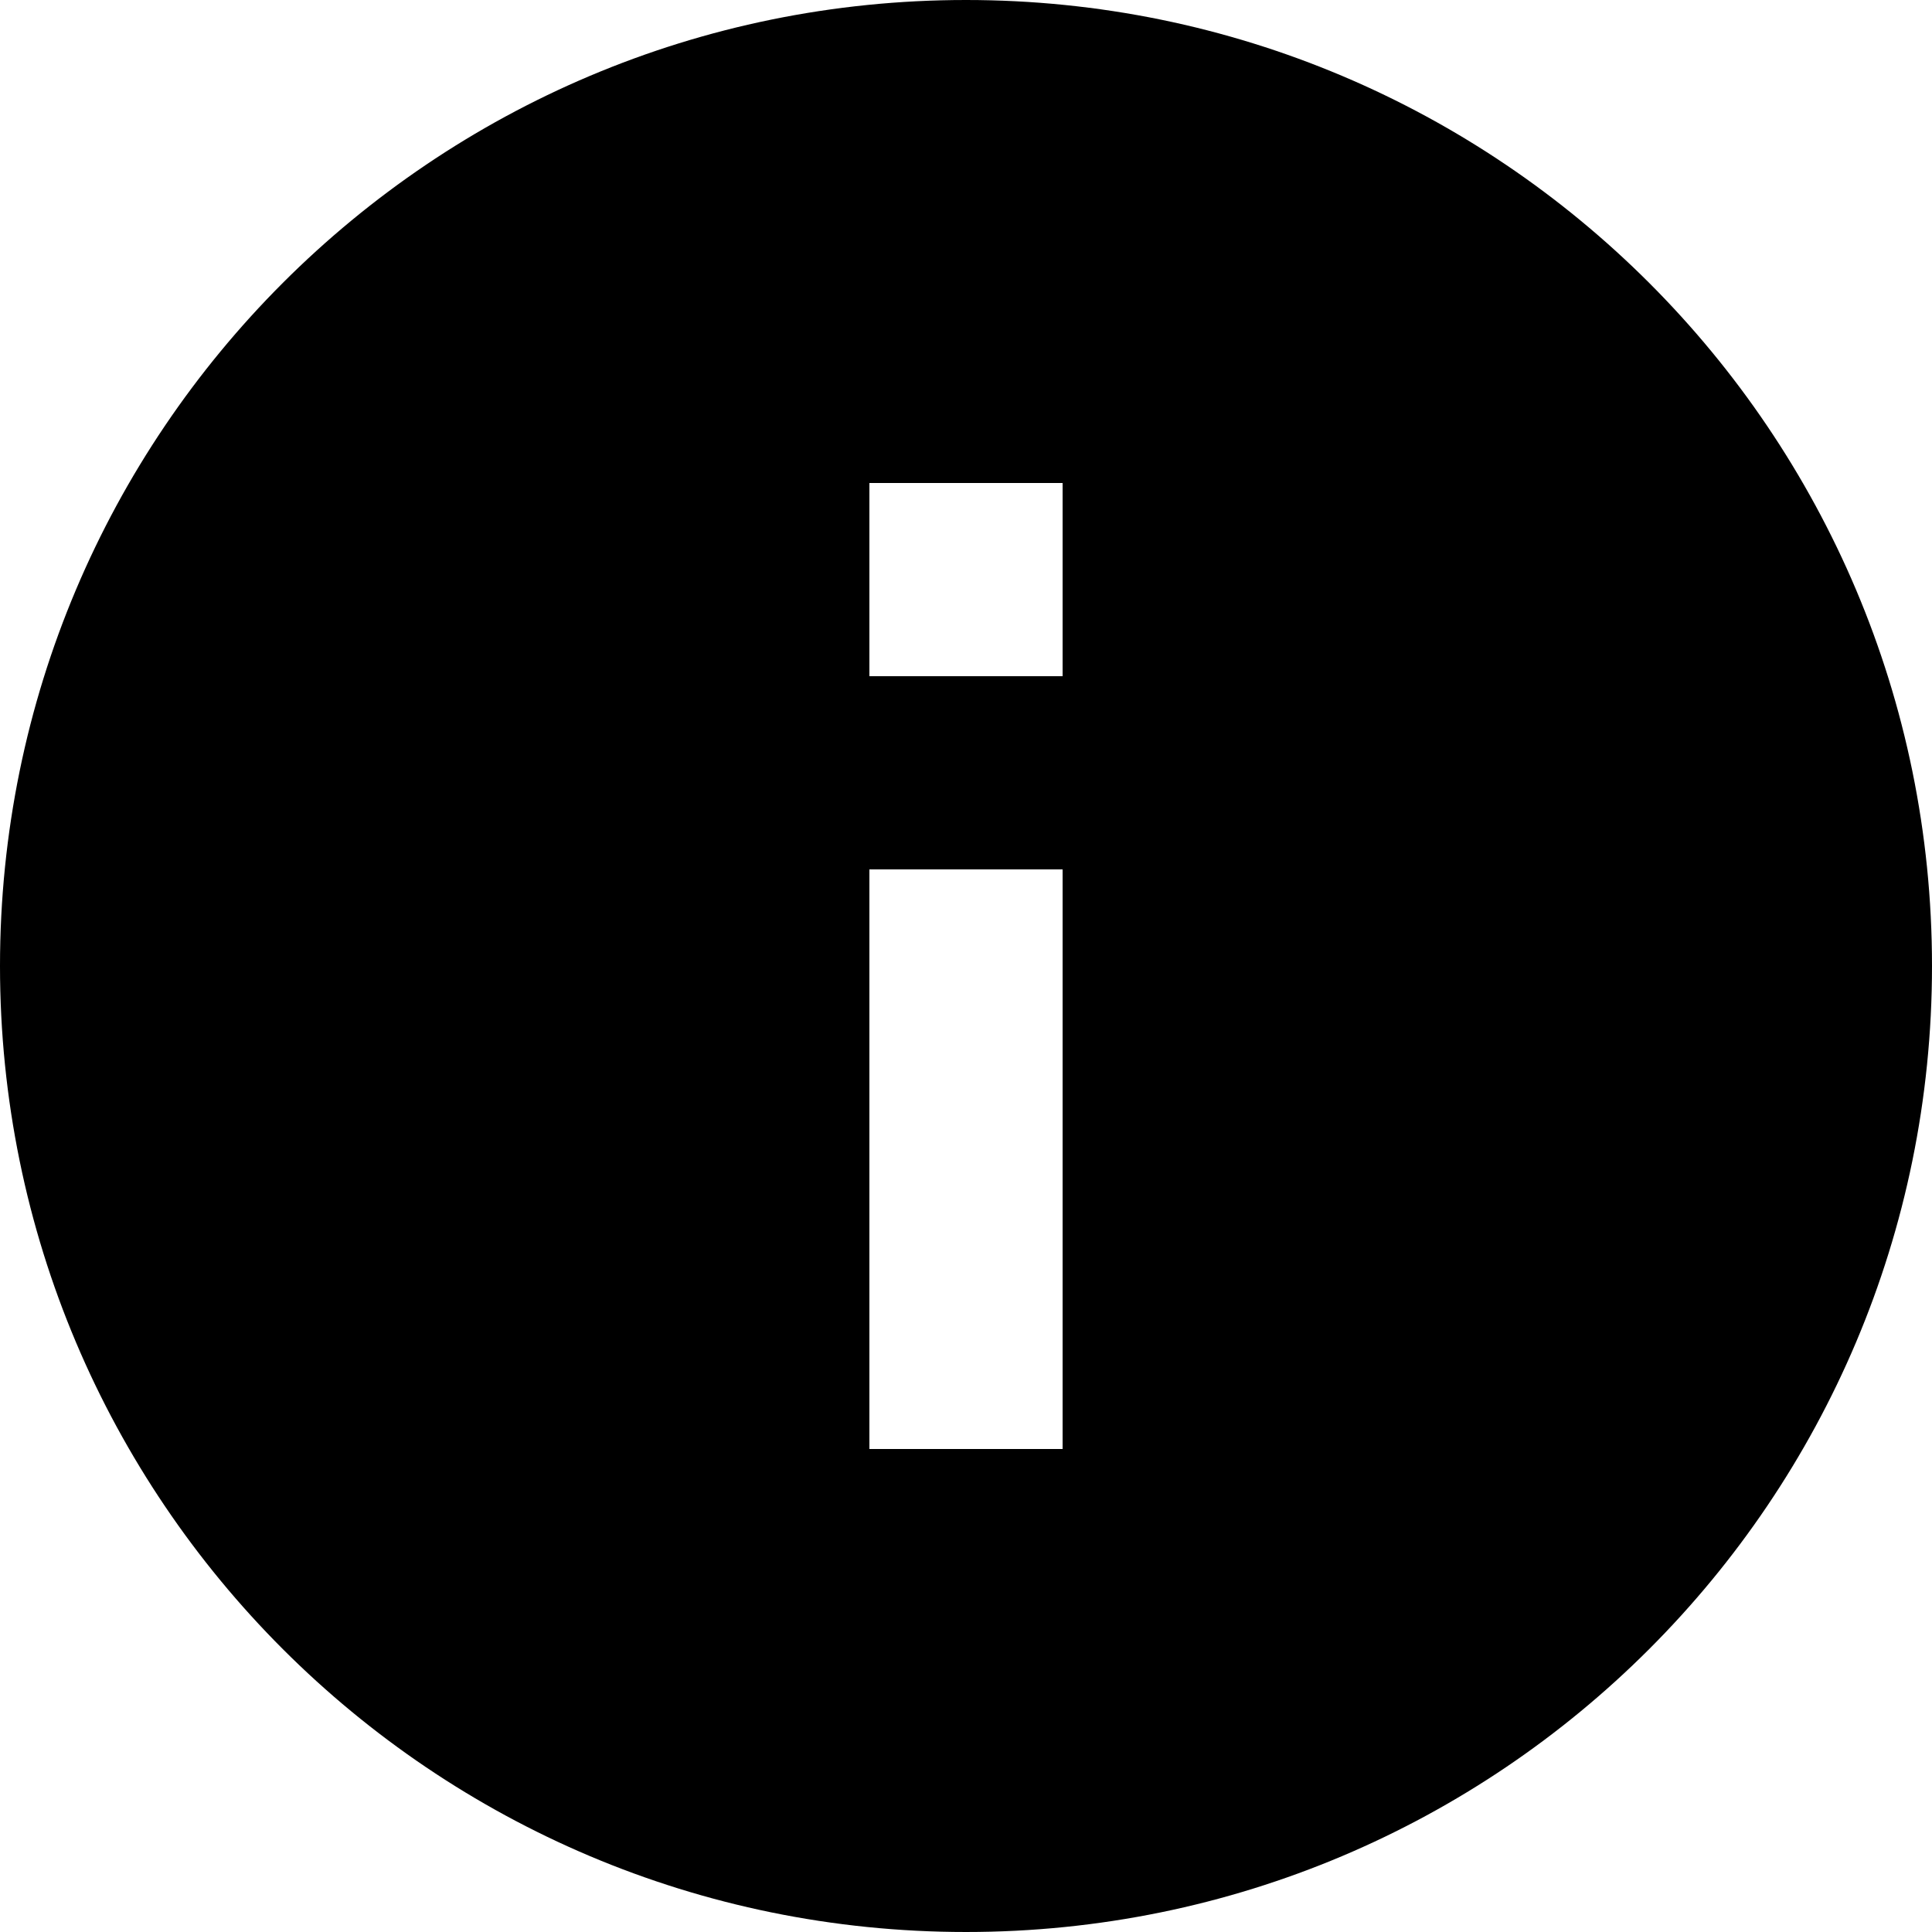
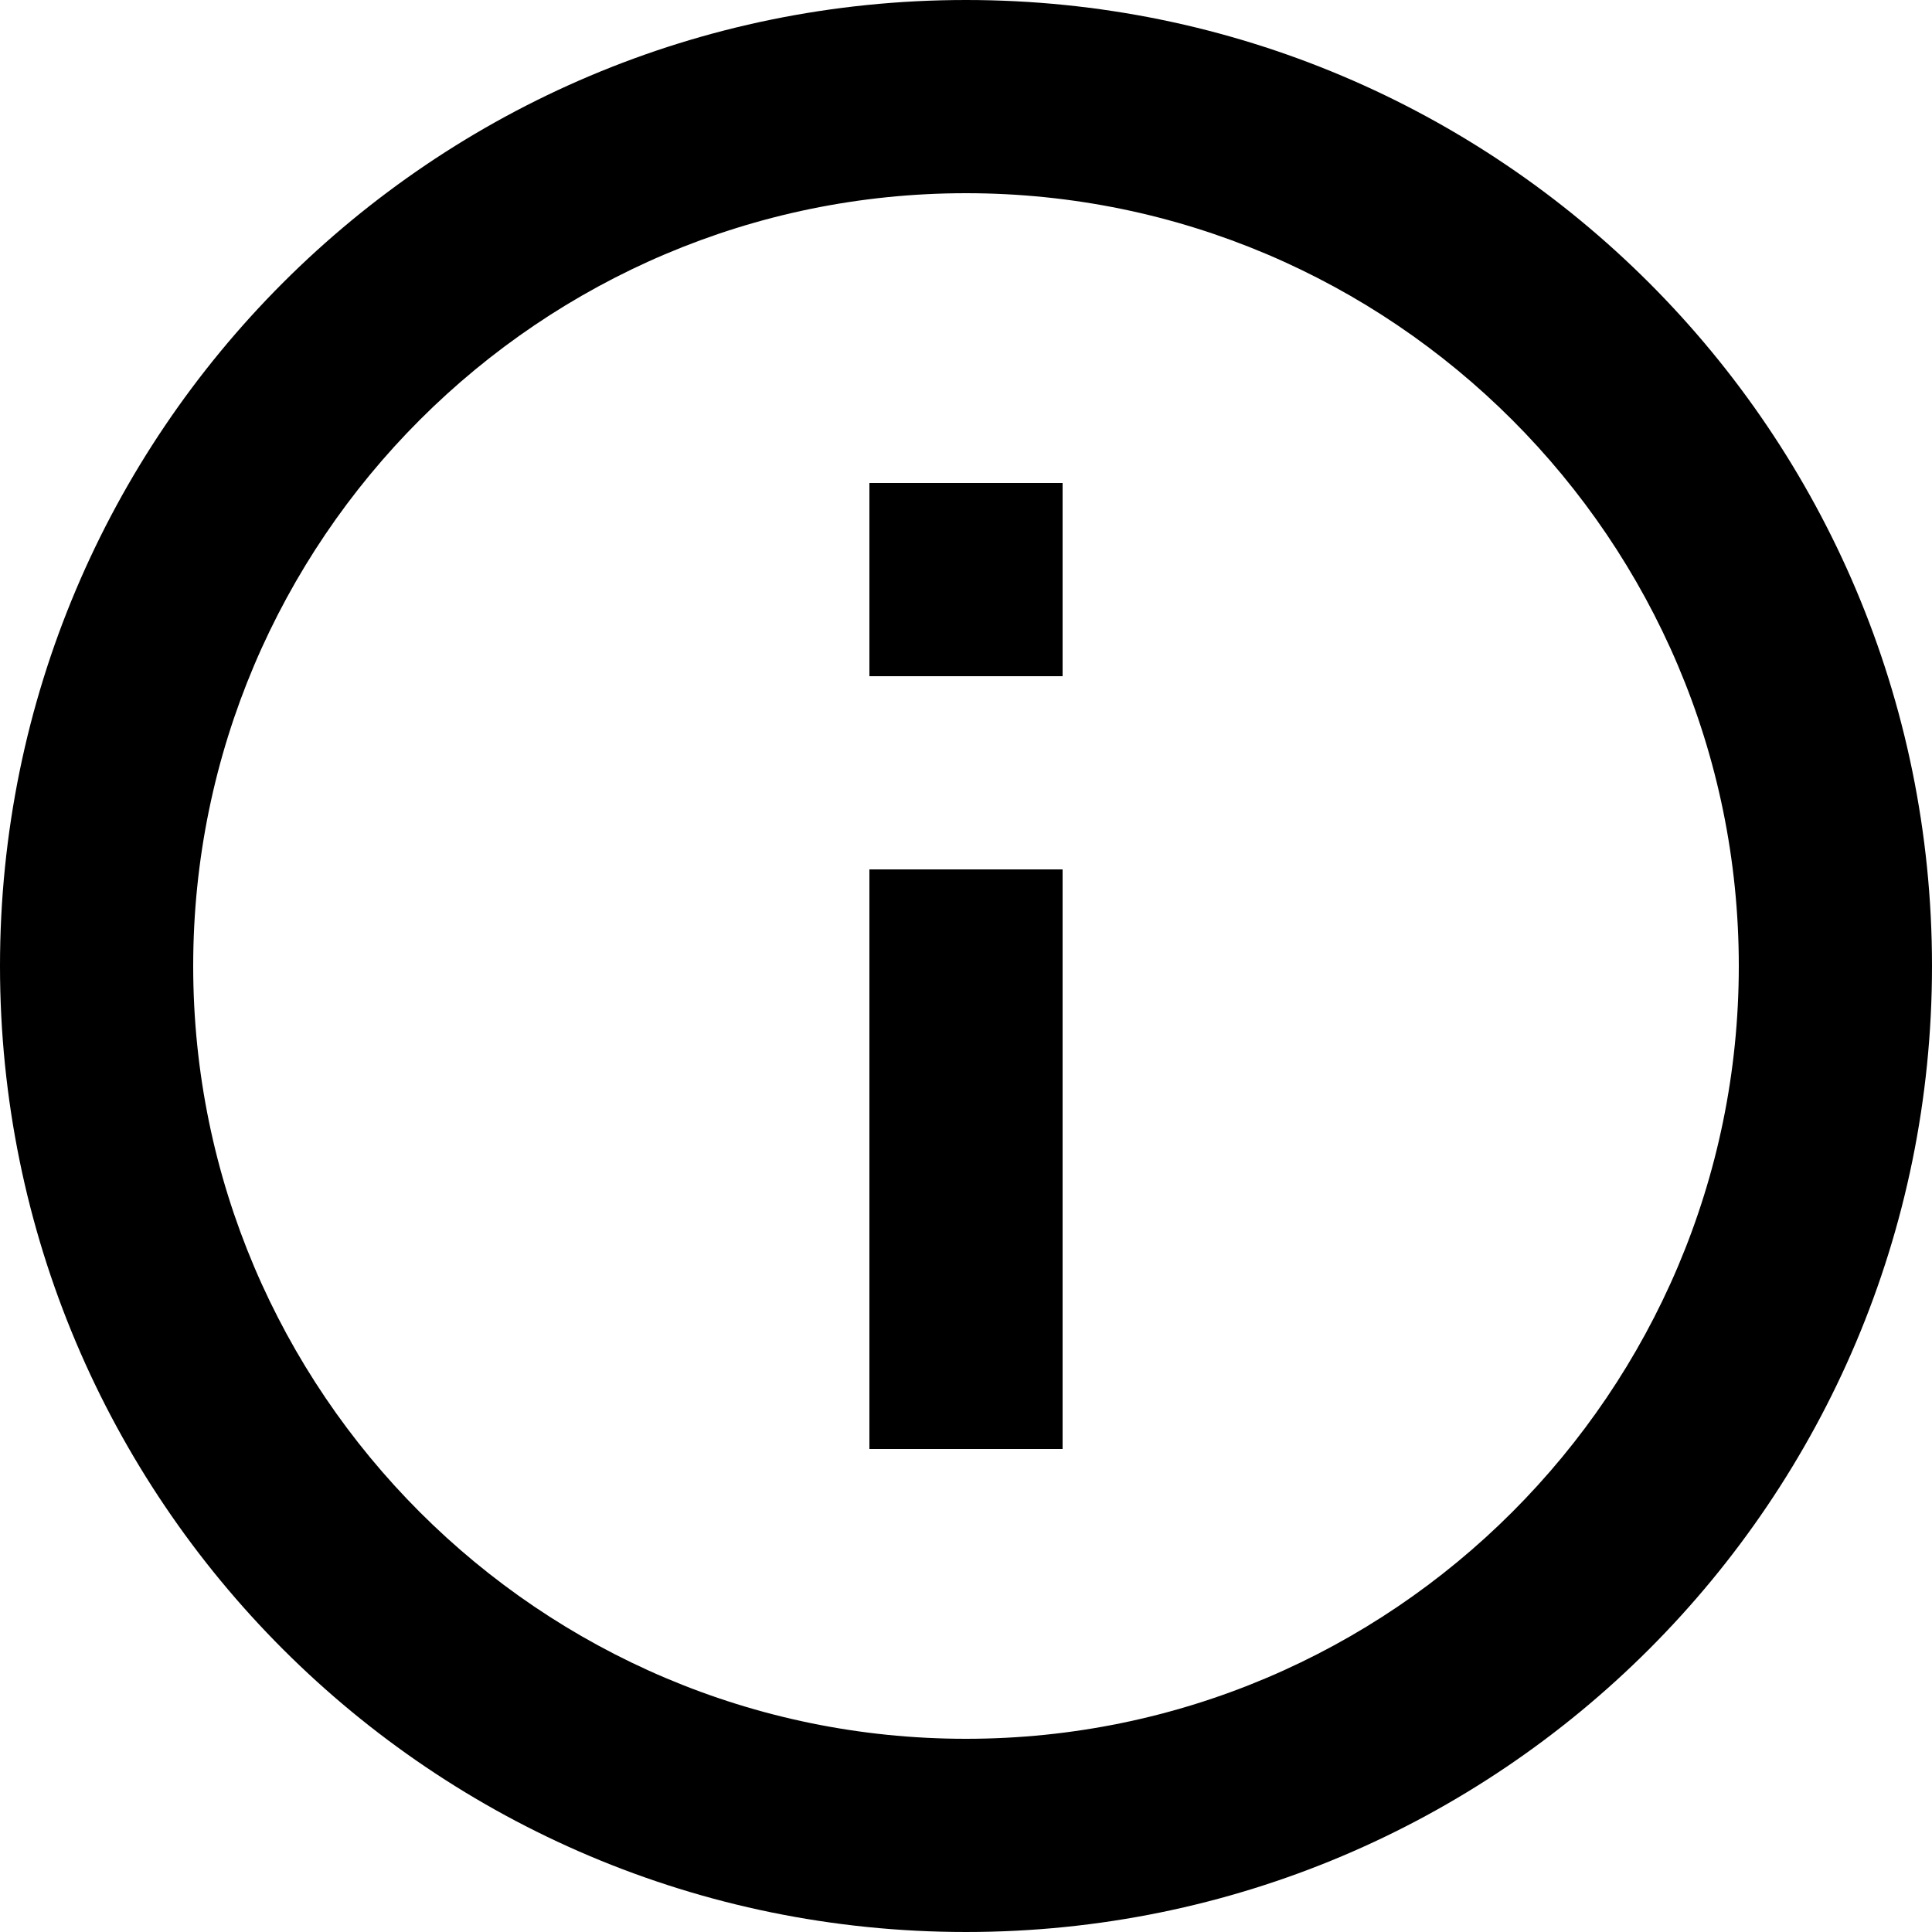
<svg xmlns="http://www.w3.org/2000/svg" version="1.1" id="Capa_1" x="0px" y="0px" viewBox="0 0 426.667 426.667" style="enable-background:new 0 0 426.667 426.667;" xml:space="preserve">
  <g>
    <g>
-       <path d="M213.333,0C95.467,0,0,95.467,0,213.333s95.467,213.333,213.333,213.333S426.667,331.2,426.667,213.333S331.2,0,213.333,0    z M234.667,320H192V192h42.667V320z M234.667,149.333H192v-42.667h42.667V149.333z" />
+       <g>
+         <rect x="192" y="192" width="42.667" height="128" />
+         <path d="M213.333,0C95.467,0,0,95.467,0,213.333s95.467,213.333,213.333,213.333S426.667,331.2,426.667,213.333     S331.2,0,213.333,0z M213.333,384c-94.08,0-170.667-76.587-170.667-170.667S119.253,42.667,213.333,42.667     S384,119.253,384,213.333S307.413,384,213.333,384z" />
+         <rect x="192" y="106.667" width="42.667" height="42.667" />
+       </g>
    </g>
  </g>
  <g>
</g>
  <g>
</g>
  <g>
</g>
  <g>
</g>
  <g>
</g>
  <g>
</g>
  <g>
</g>
  <g>
</g>
  <g>
</g>
  <g>
</g>
  <g>
</g>
  <g>
</g>
  <g>
</g>
  <g>
</g>
  <g>
</g>
</svg>
